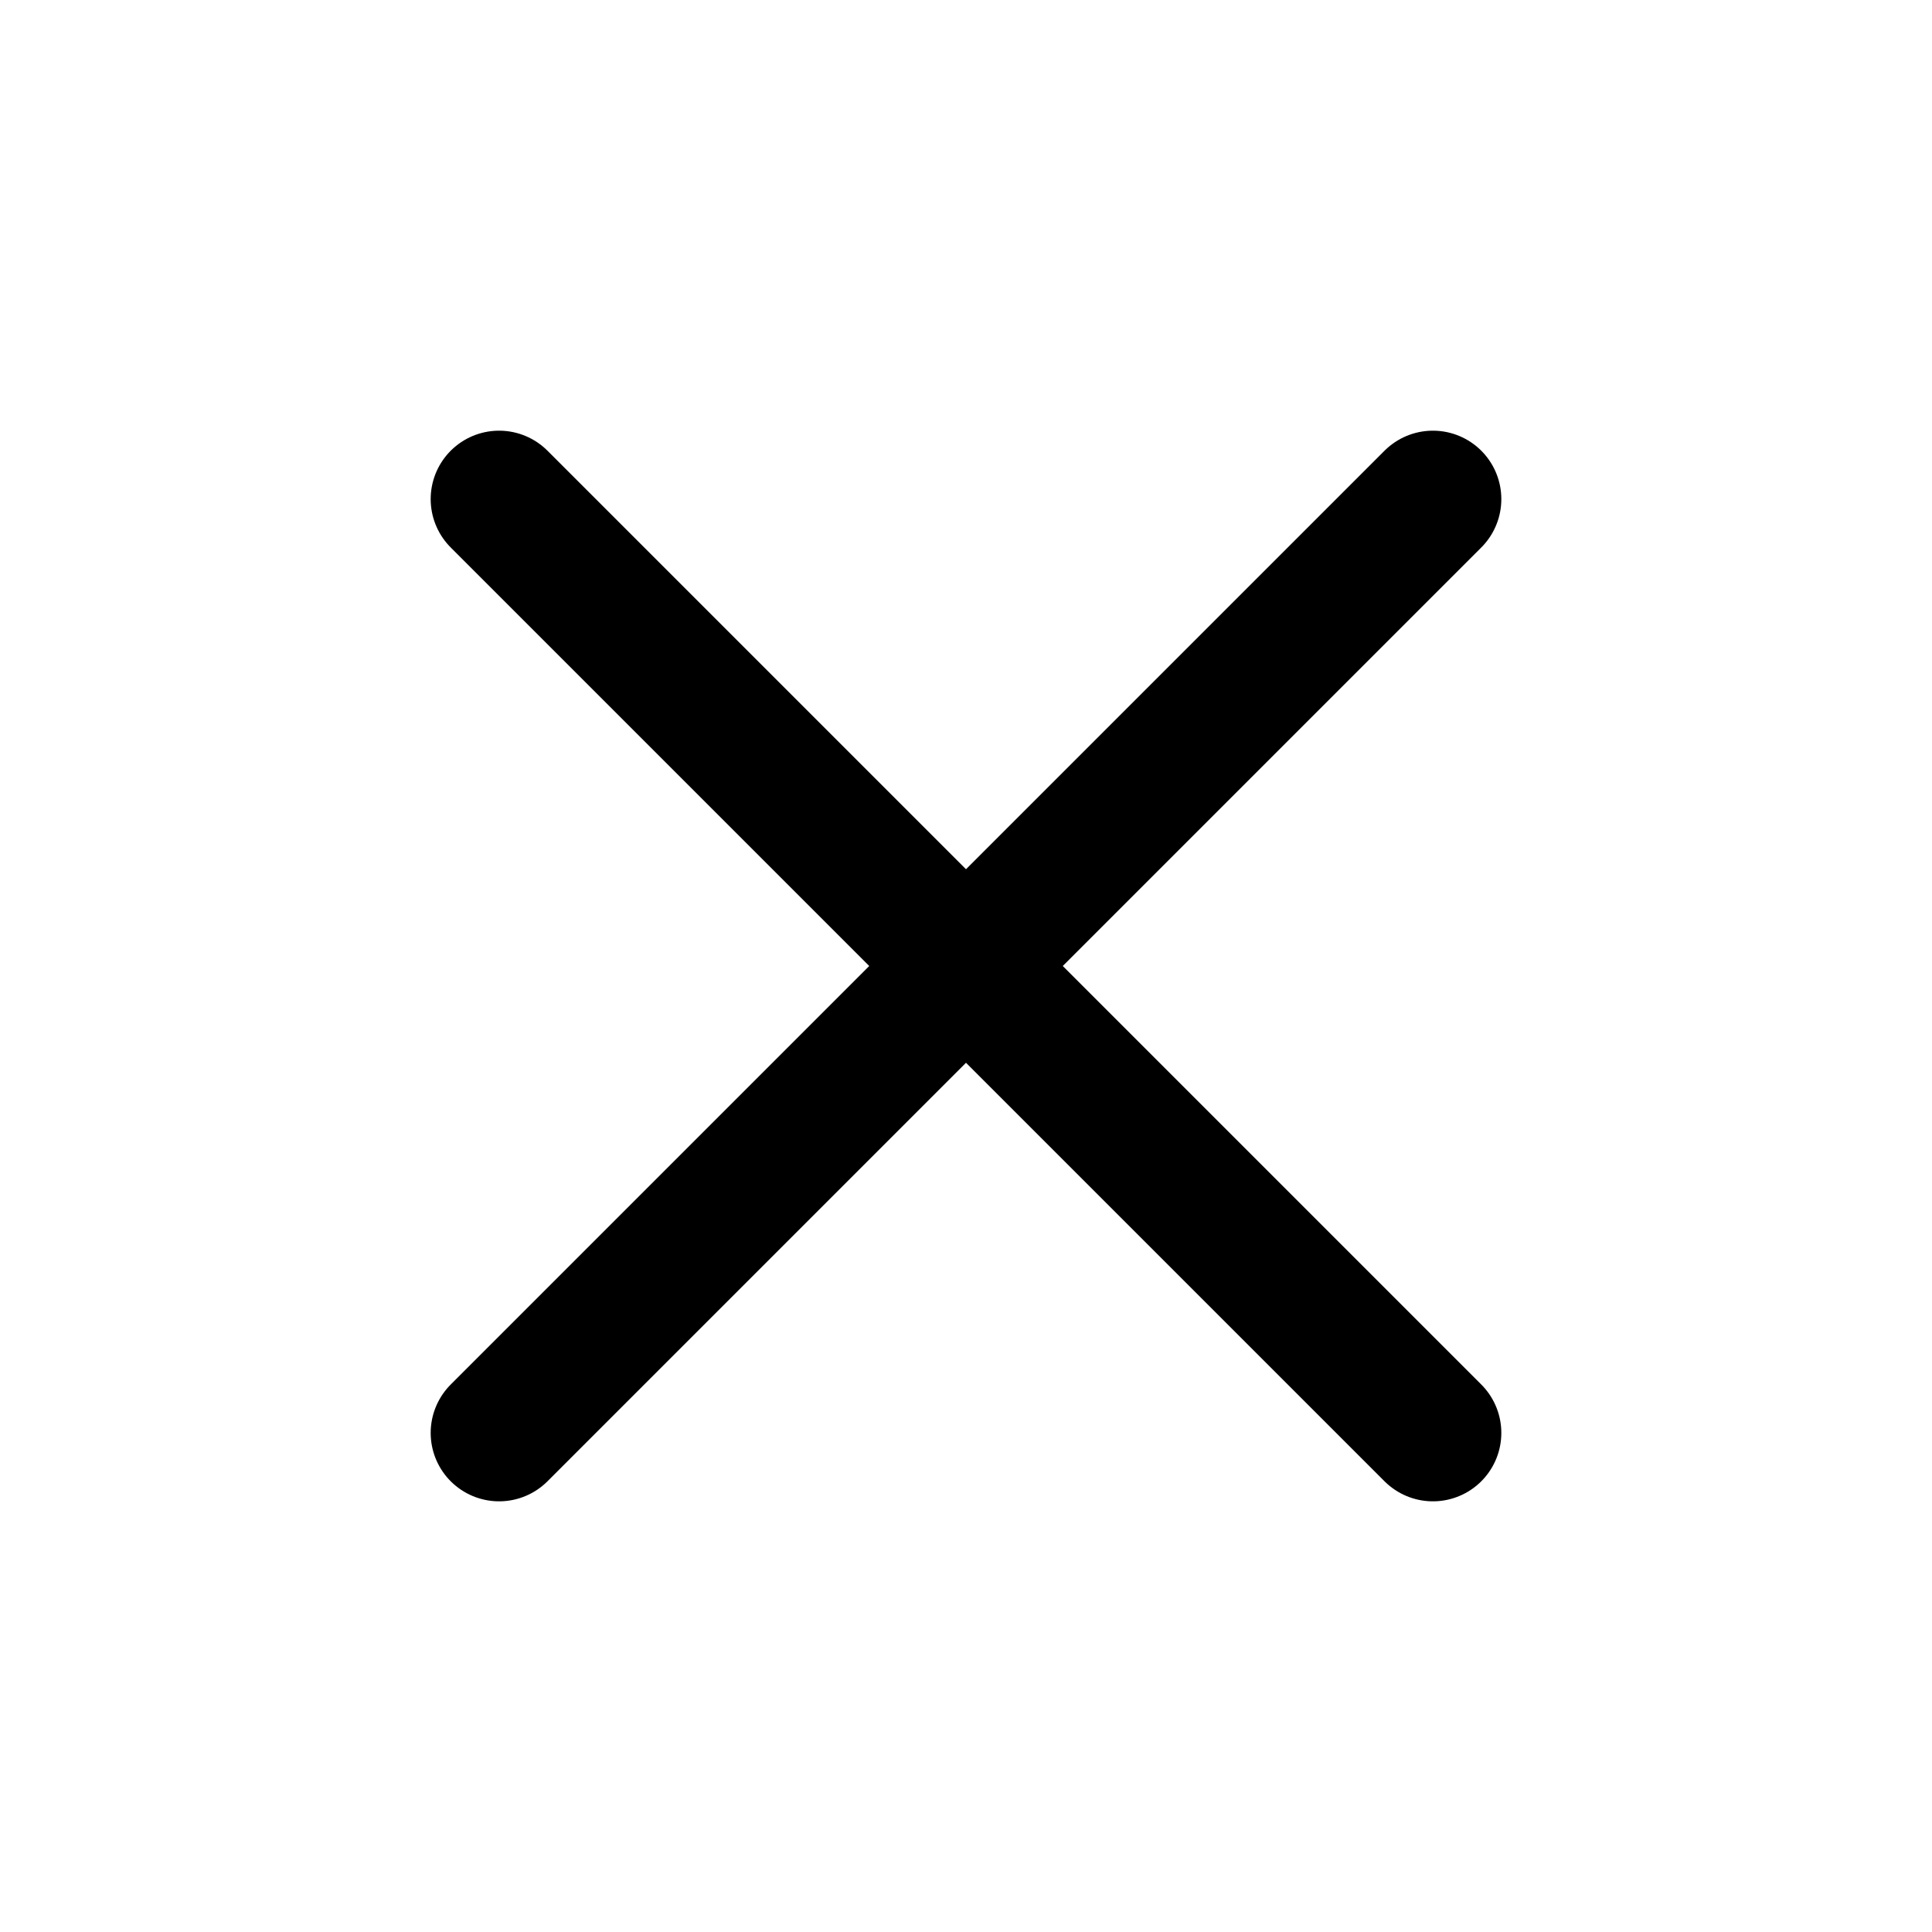
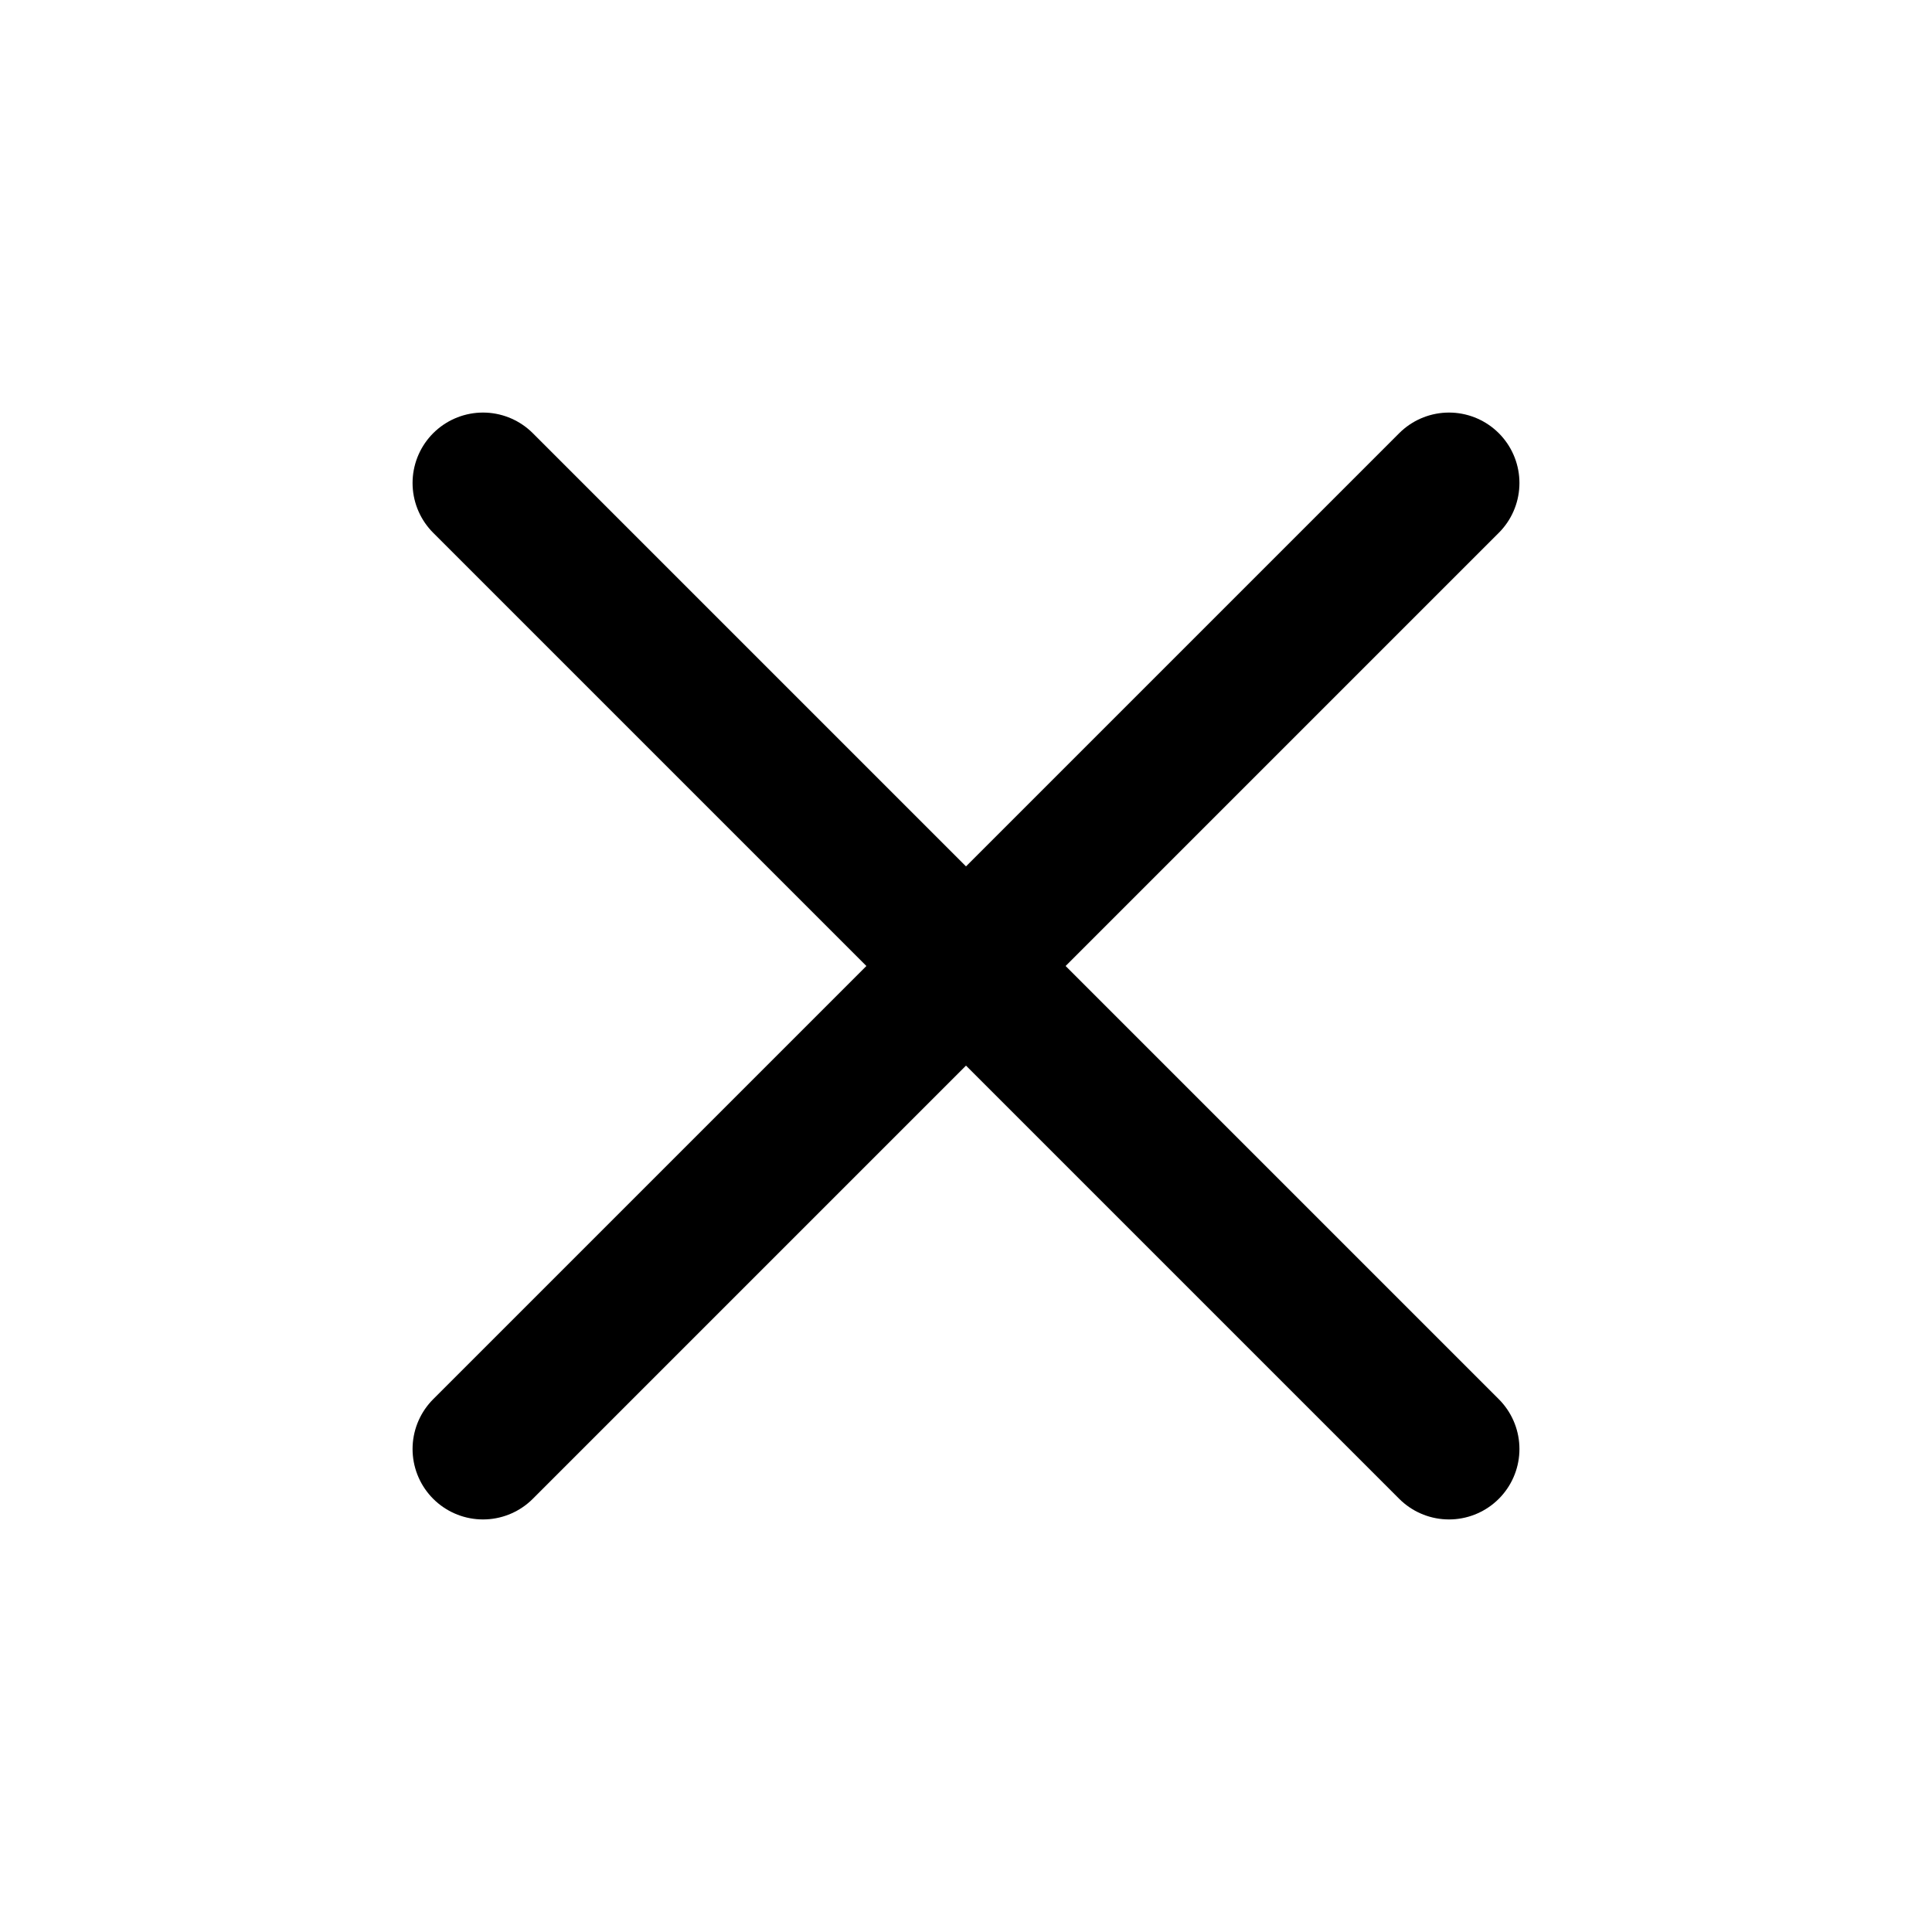
- <svg xmlns="http://www.w3.org/2000/svg" width="24" height="24" viewBox="0 0 24 24" role="img" stroke-linecap="round" stroke-linejoin="round">
-   <g fill="none" stroke="currentColor" stroke-width="1.7" stroke-linecap="round" stroke-linejoin="round">
-     <path d="m6.2 6.2 11.6 11.6M17.8 6.2 6.2 17.8" stroke-linecap="round" stroke-linejoin="round" />
-   </g>
+ <svg xmlns="http://www.w3.org/2000/svg" viewBox="0 0 24 24" fill="none" stroke="currentColor" stroke-width="1.75" stroke-linecap="round" stroke-linejoin="round">
+   <path d="m6 6 12 12M18 6 6 18" />
</svg>
